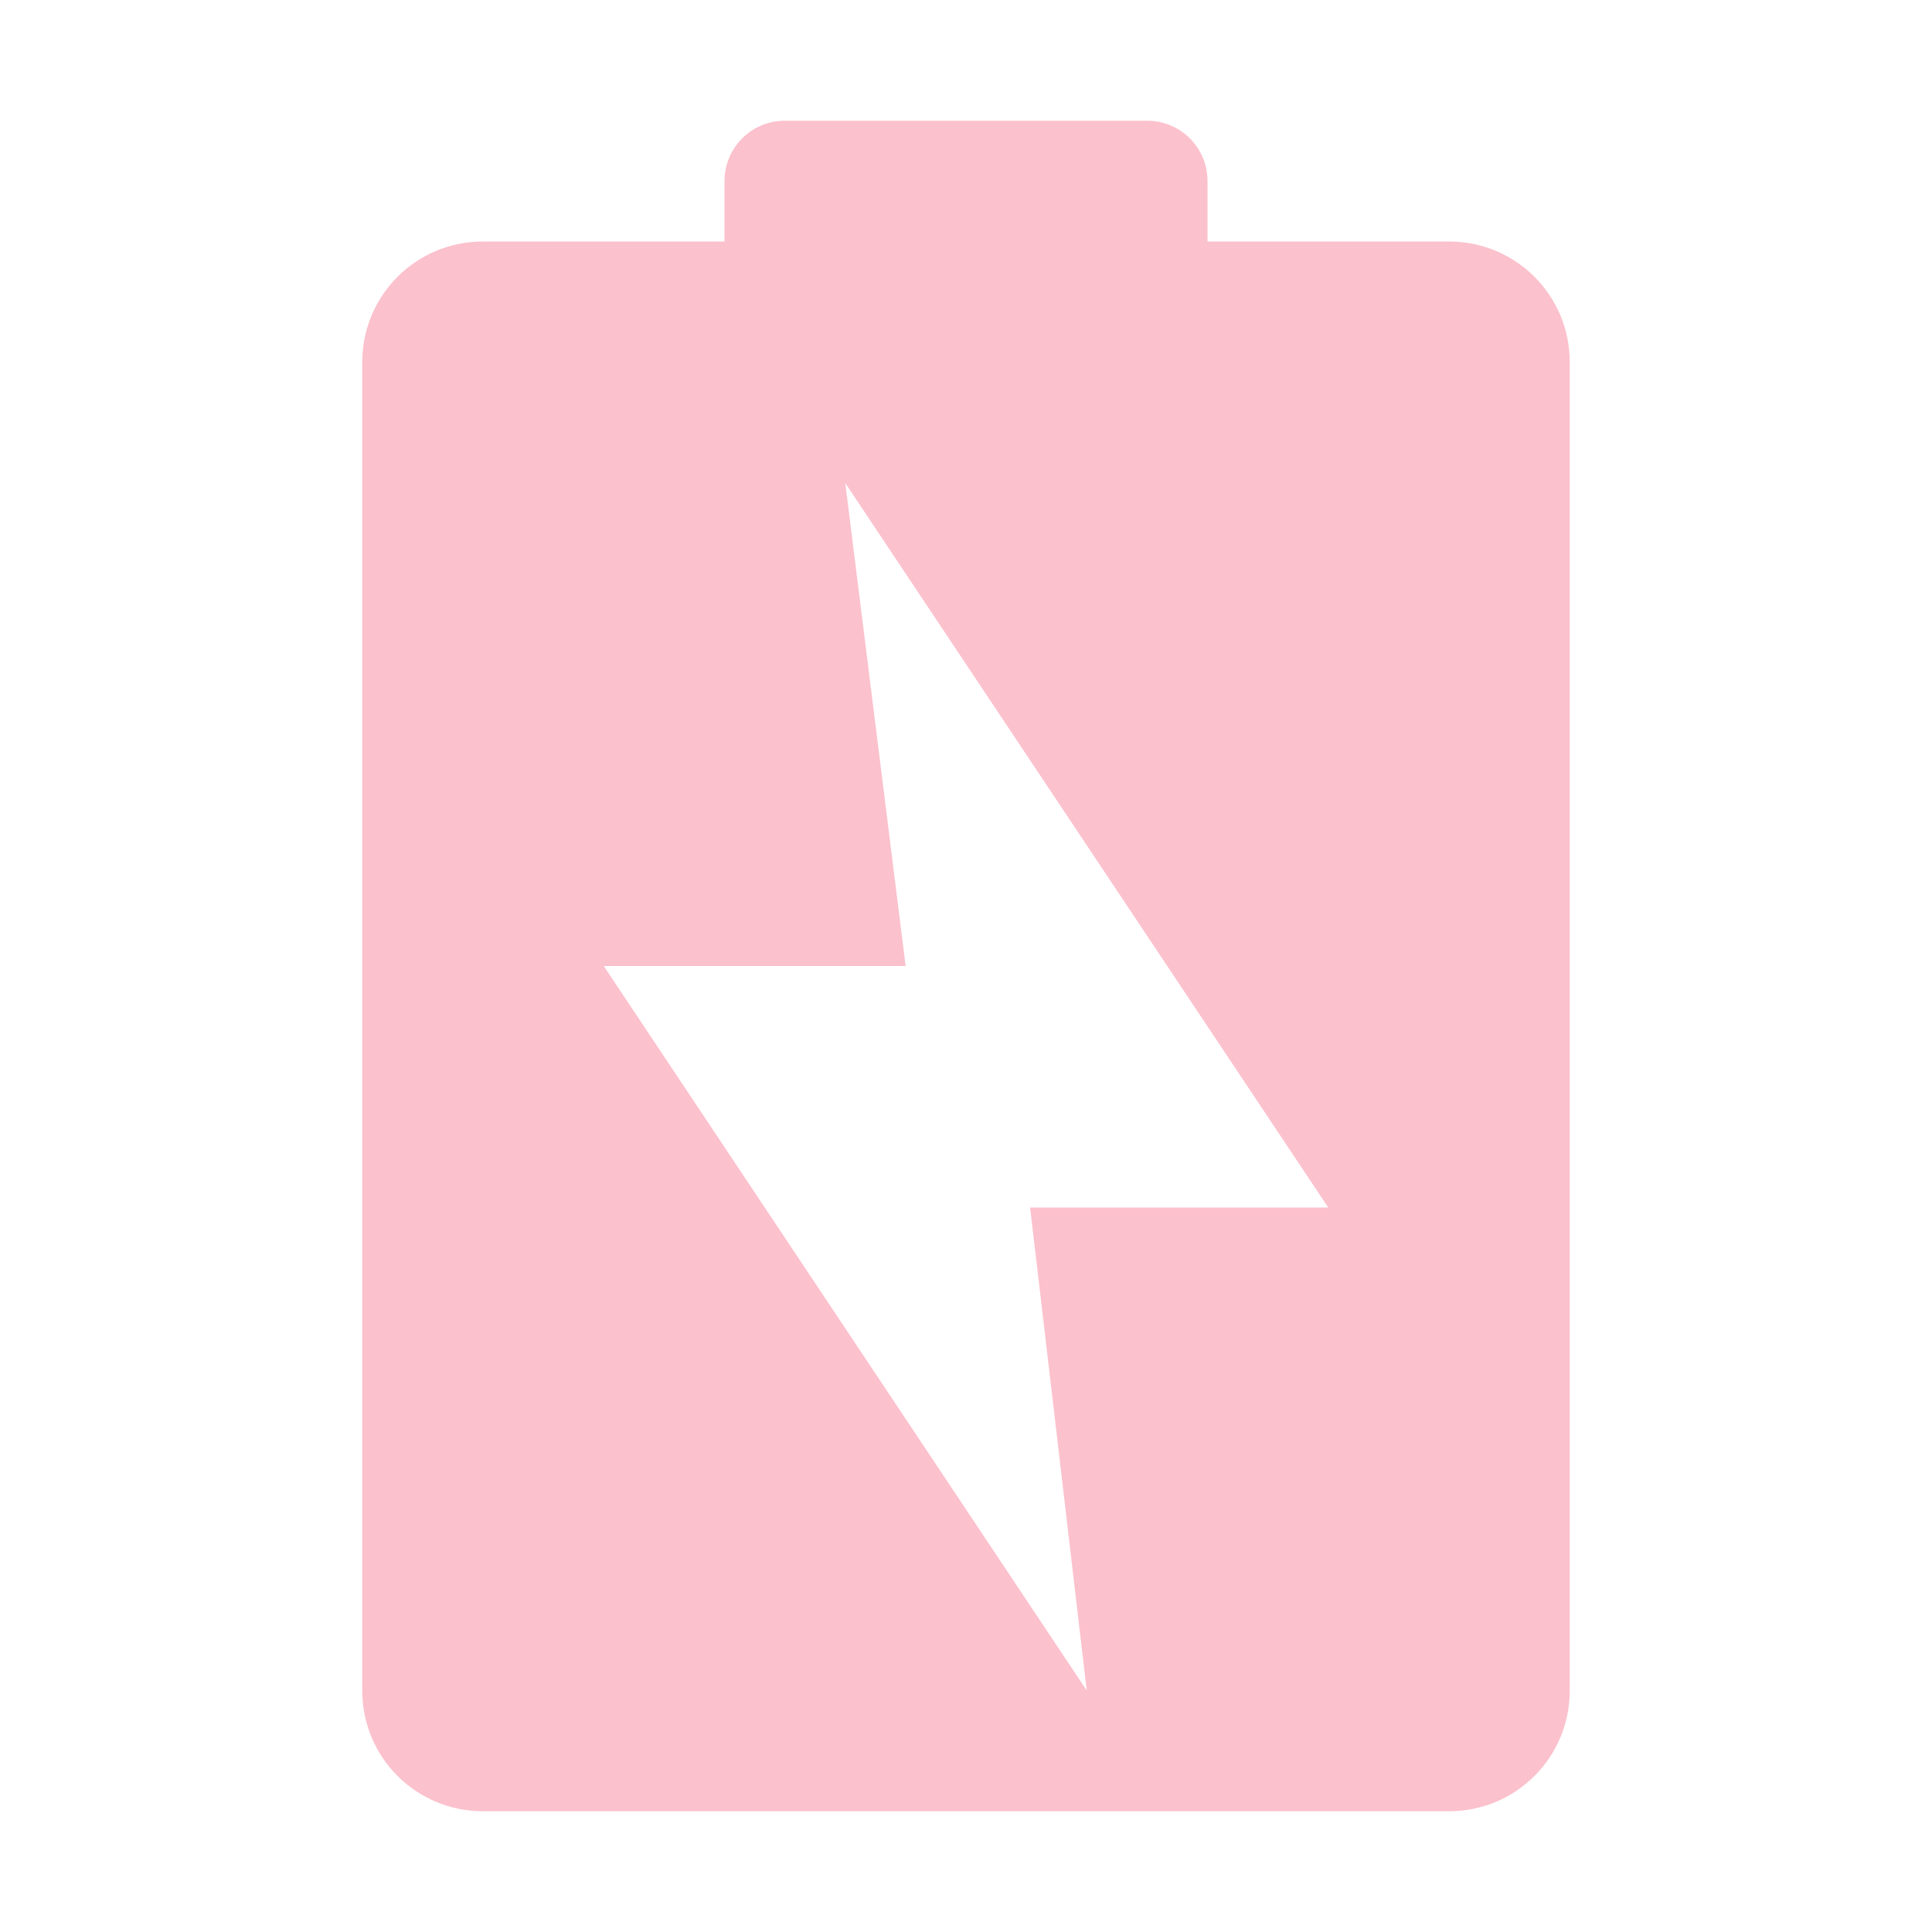
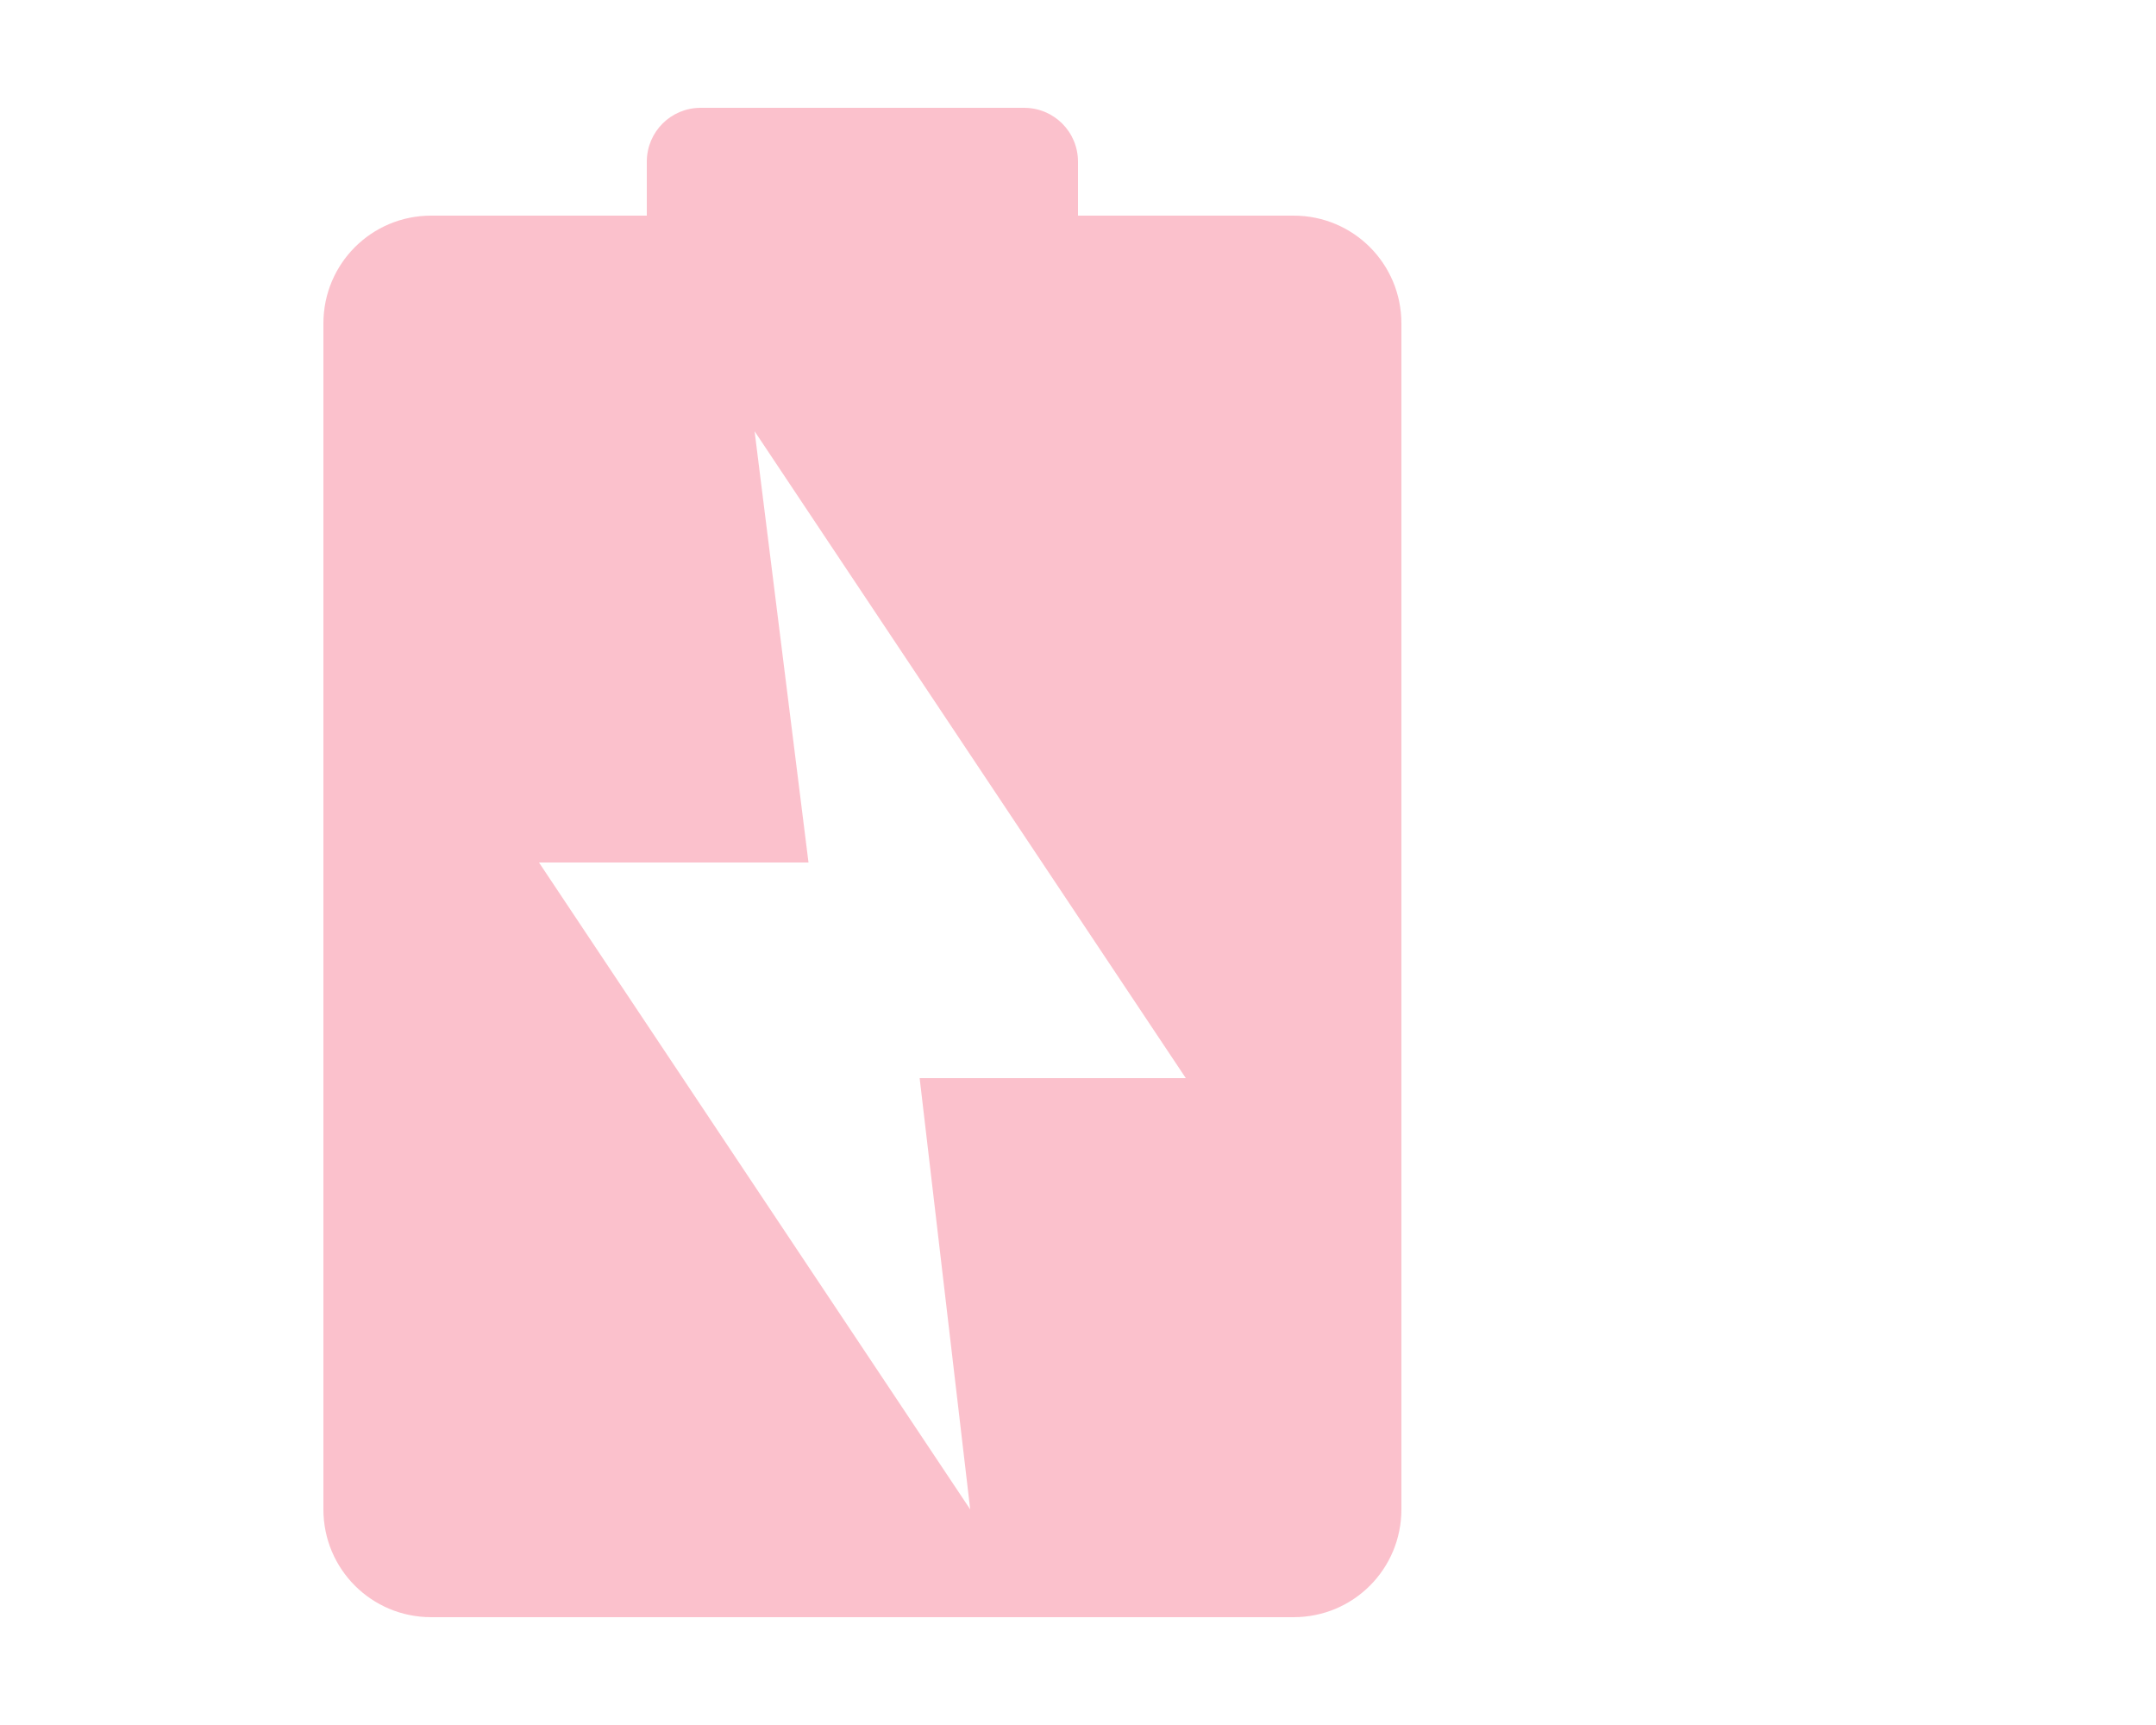
- <svg xmlns="http://www.w3.org/2000/svg" width="16" height="16" id="svg2" version="1.0" style="display:inline">
+ <svg xmlns="http://www.w3.org/2000/svg" width="20" height="16" id="svg2" version="1.0" style="display:inline">
  <defs id="defs4" />
  <g id="layer1" style="display:inline" transform="translate(0,-6)">
    <path style="color:#000000;fill:#f7768e;fill-opacity:1;fill-rule:nonzero;stroke:none;stroke-width:8;marker:none;visibility:visible;display:inline;overflow:visible;enable-background:accumulate;opacity:0.45" d="M 6.5 1 C 6.223 1 6 1.223 6 1.5 L 6 2 L 4 2 C 3.446 2 3 2.446 3 3 L 3 4 L 3 14 C 3 14.554 3.446 15 4 15 L 12 15 C 12.554 15 13 14.554 13 14 L 13 4 L 13 3 C 13 2.446 12.554 2 12 2 L 10 2 L 10 1.5 C 10 1.223 9.777 1 9.5 1 L 6.5 1 z M 7 4 L 11 10 L 8.531 10 L 9 14 L 5 8 L 7.5 8 L 7 4 z " transform="translate(0,6)" id="path3000" />
  </g>
</svg>
